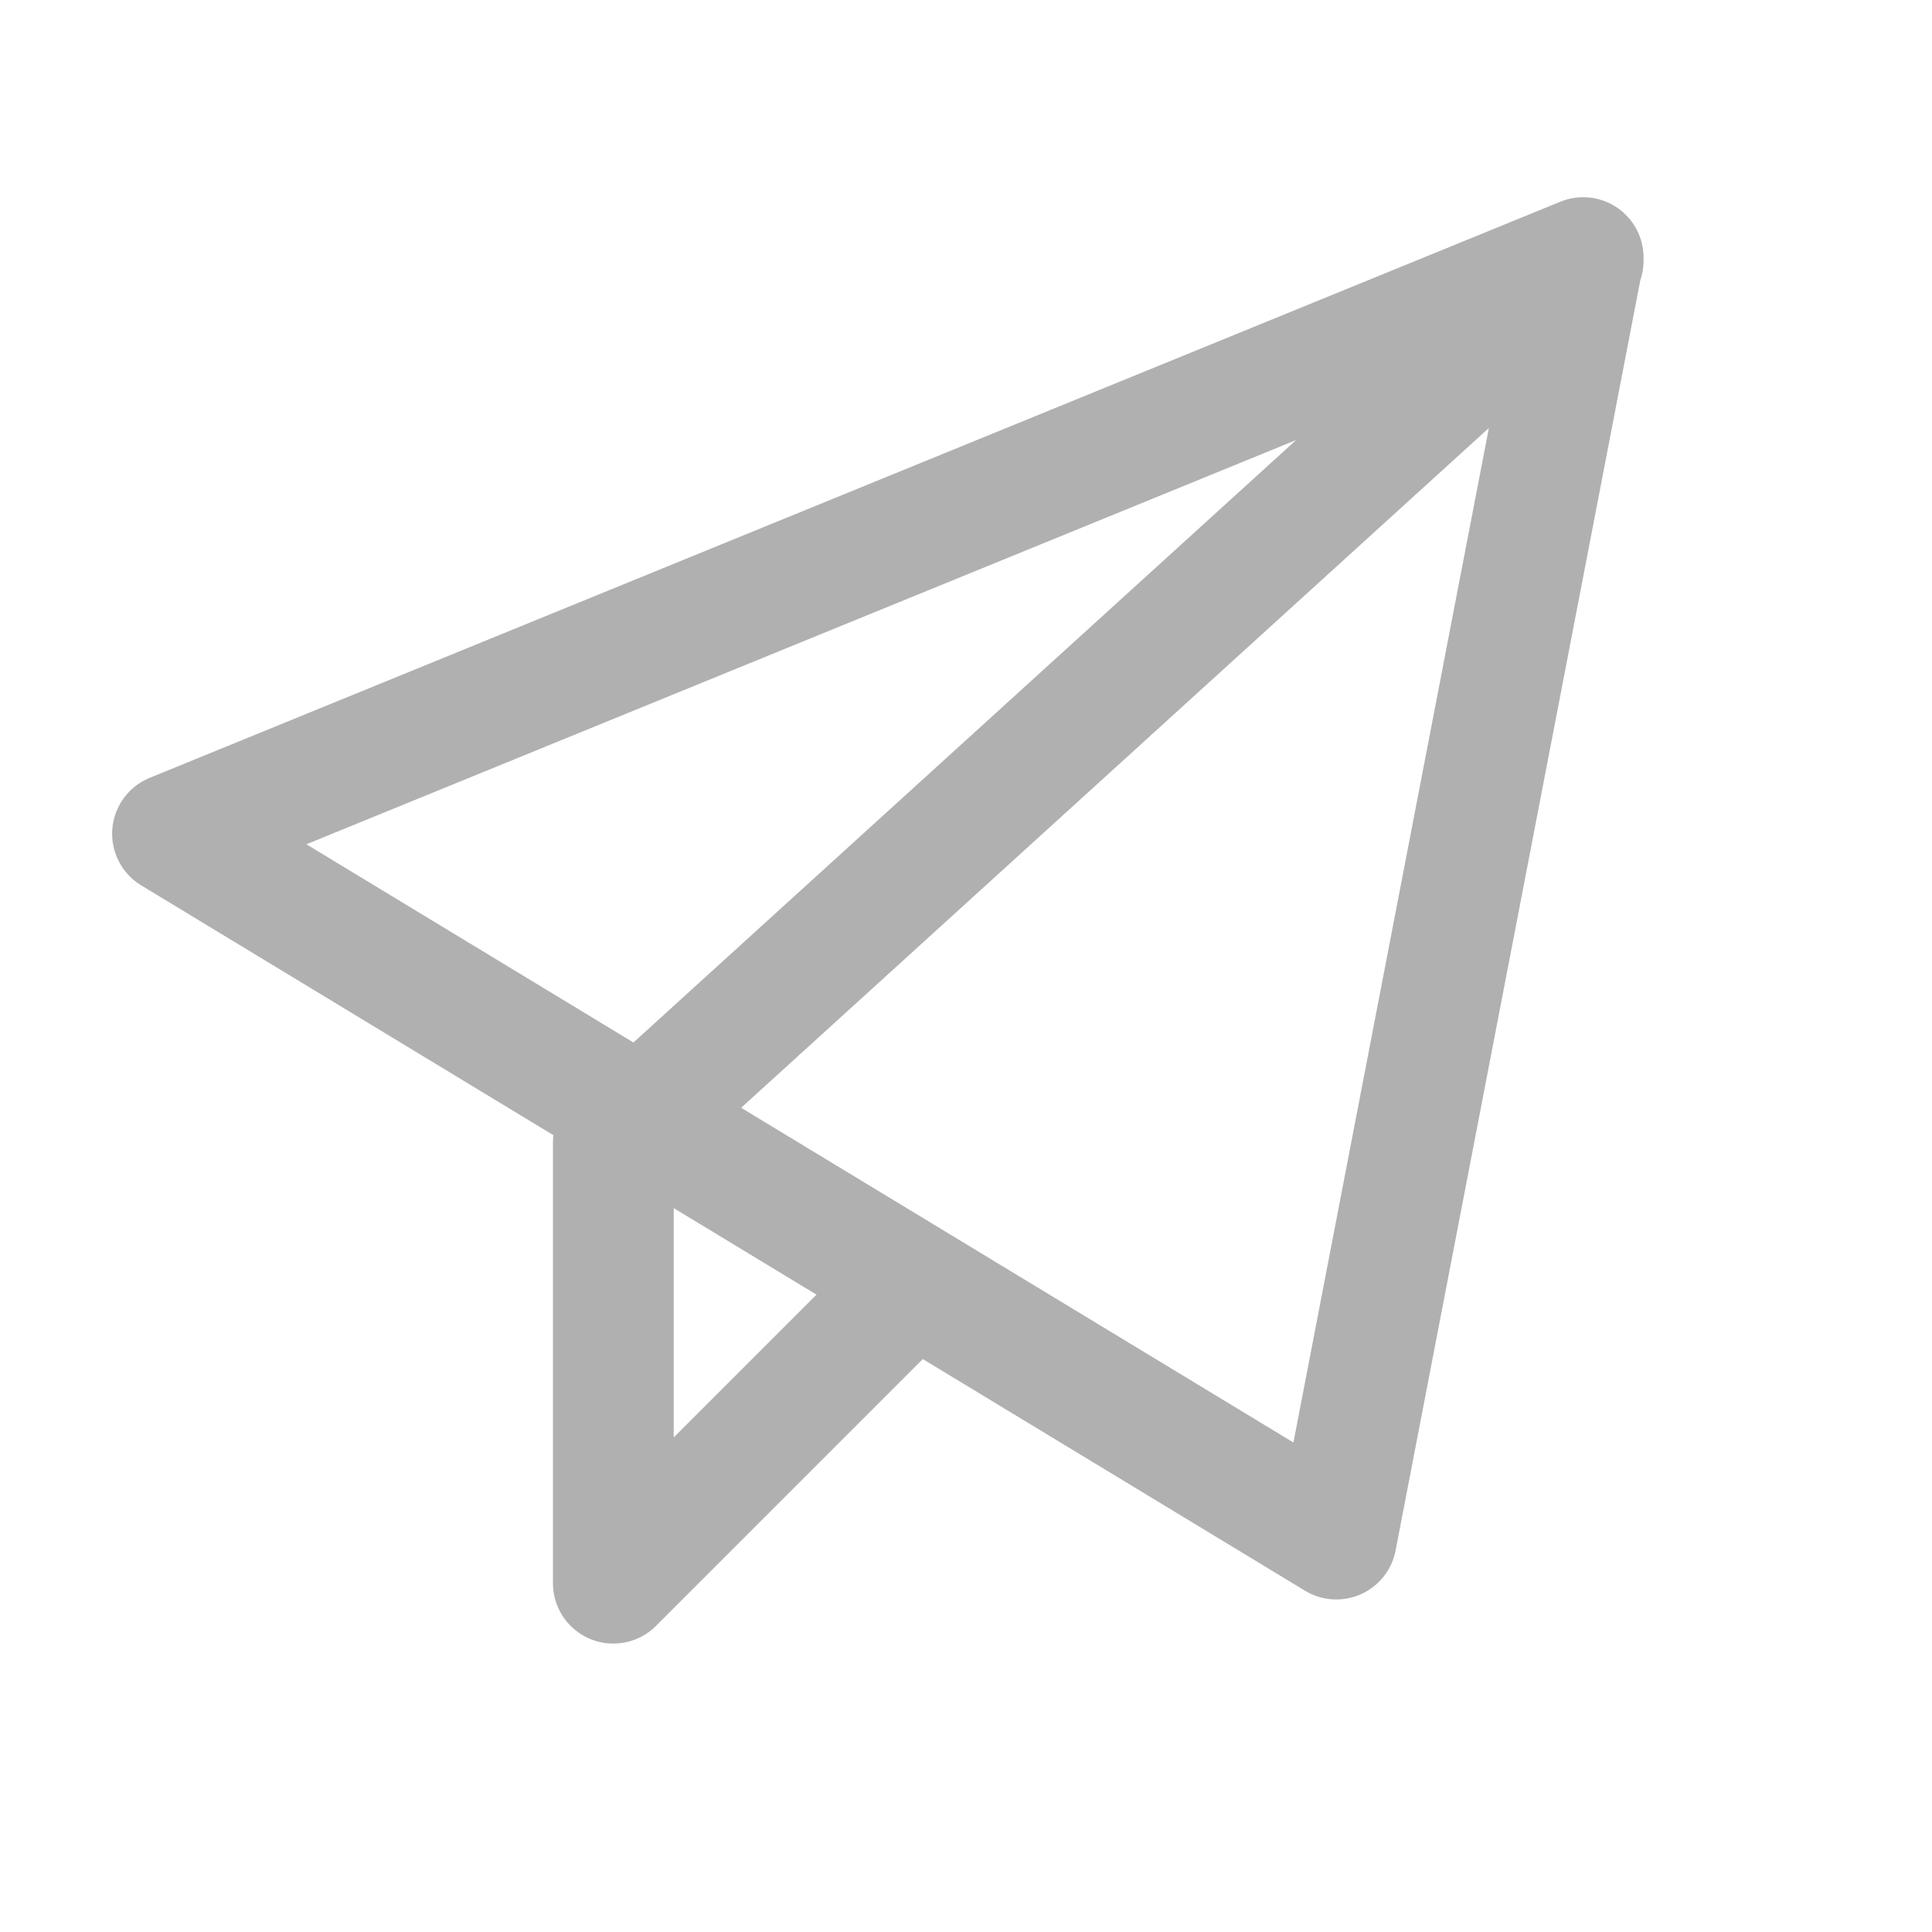
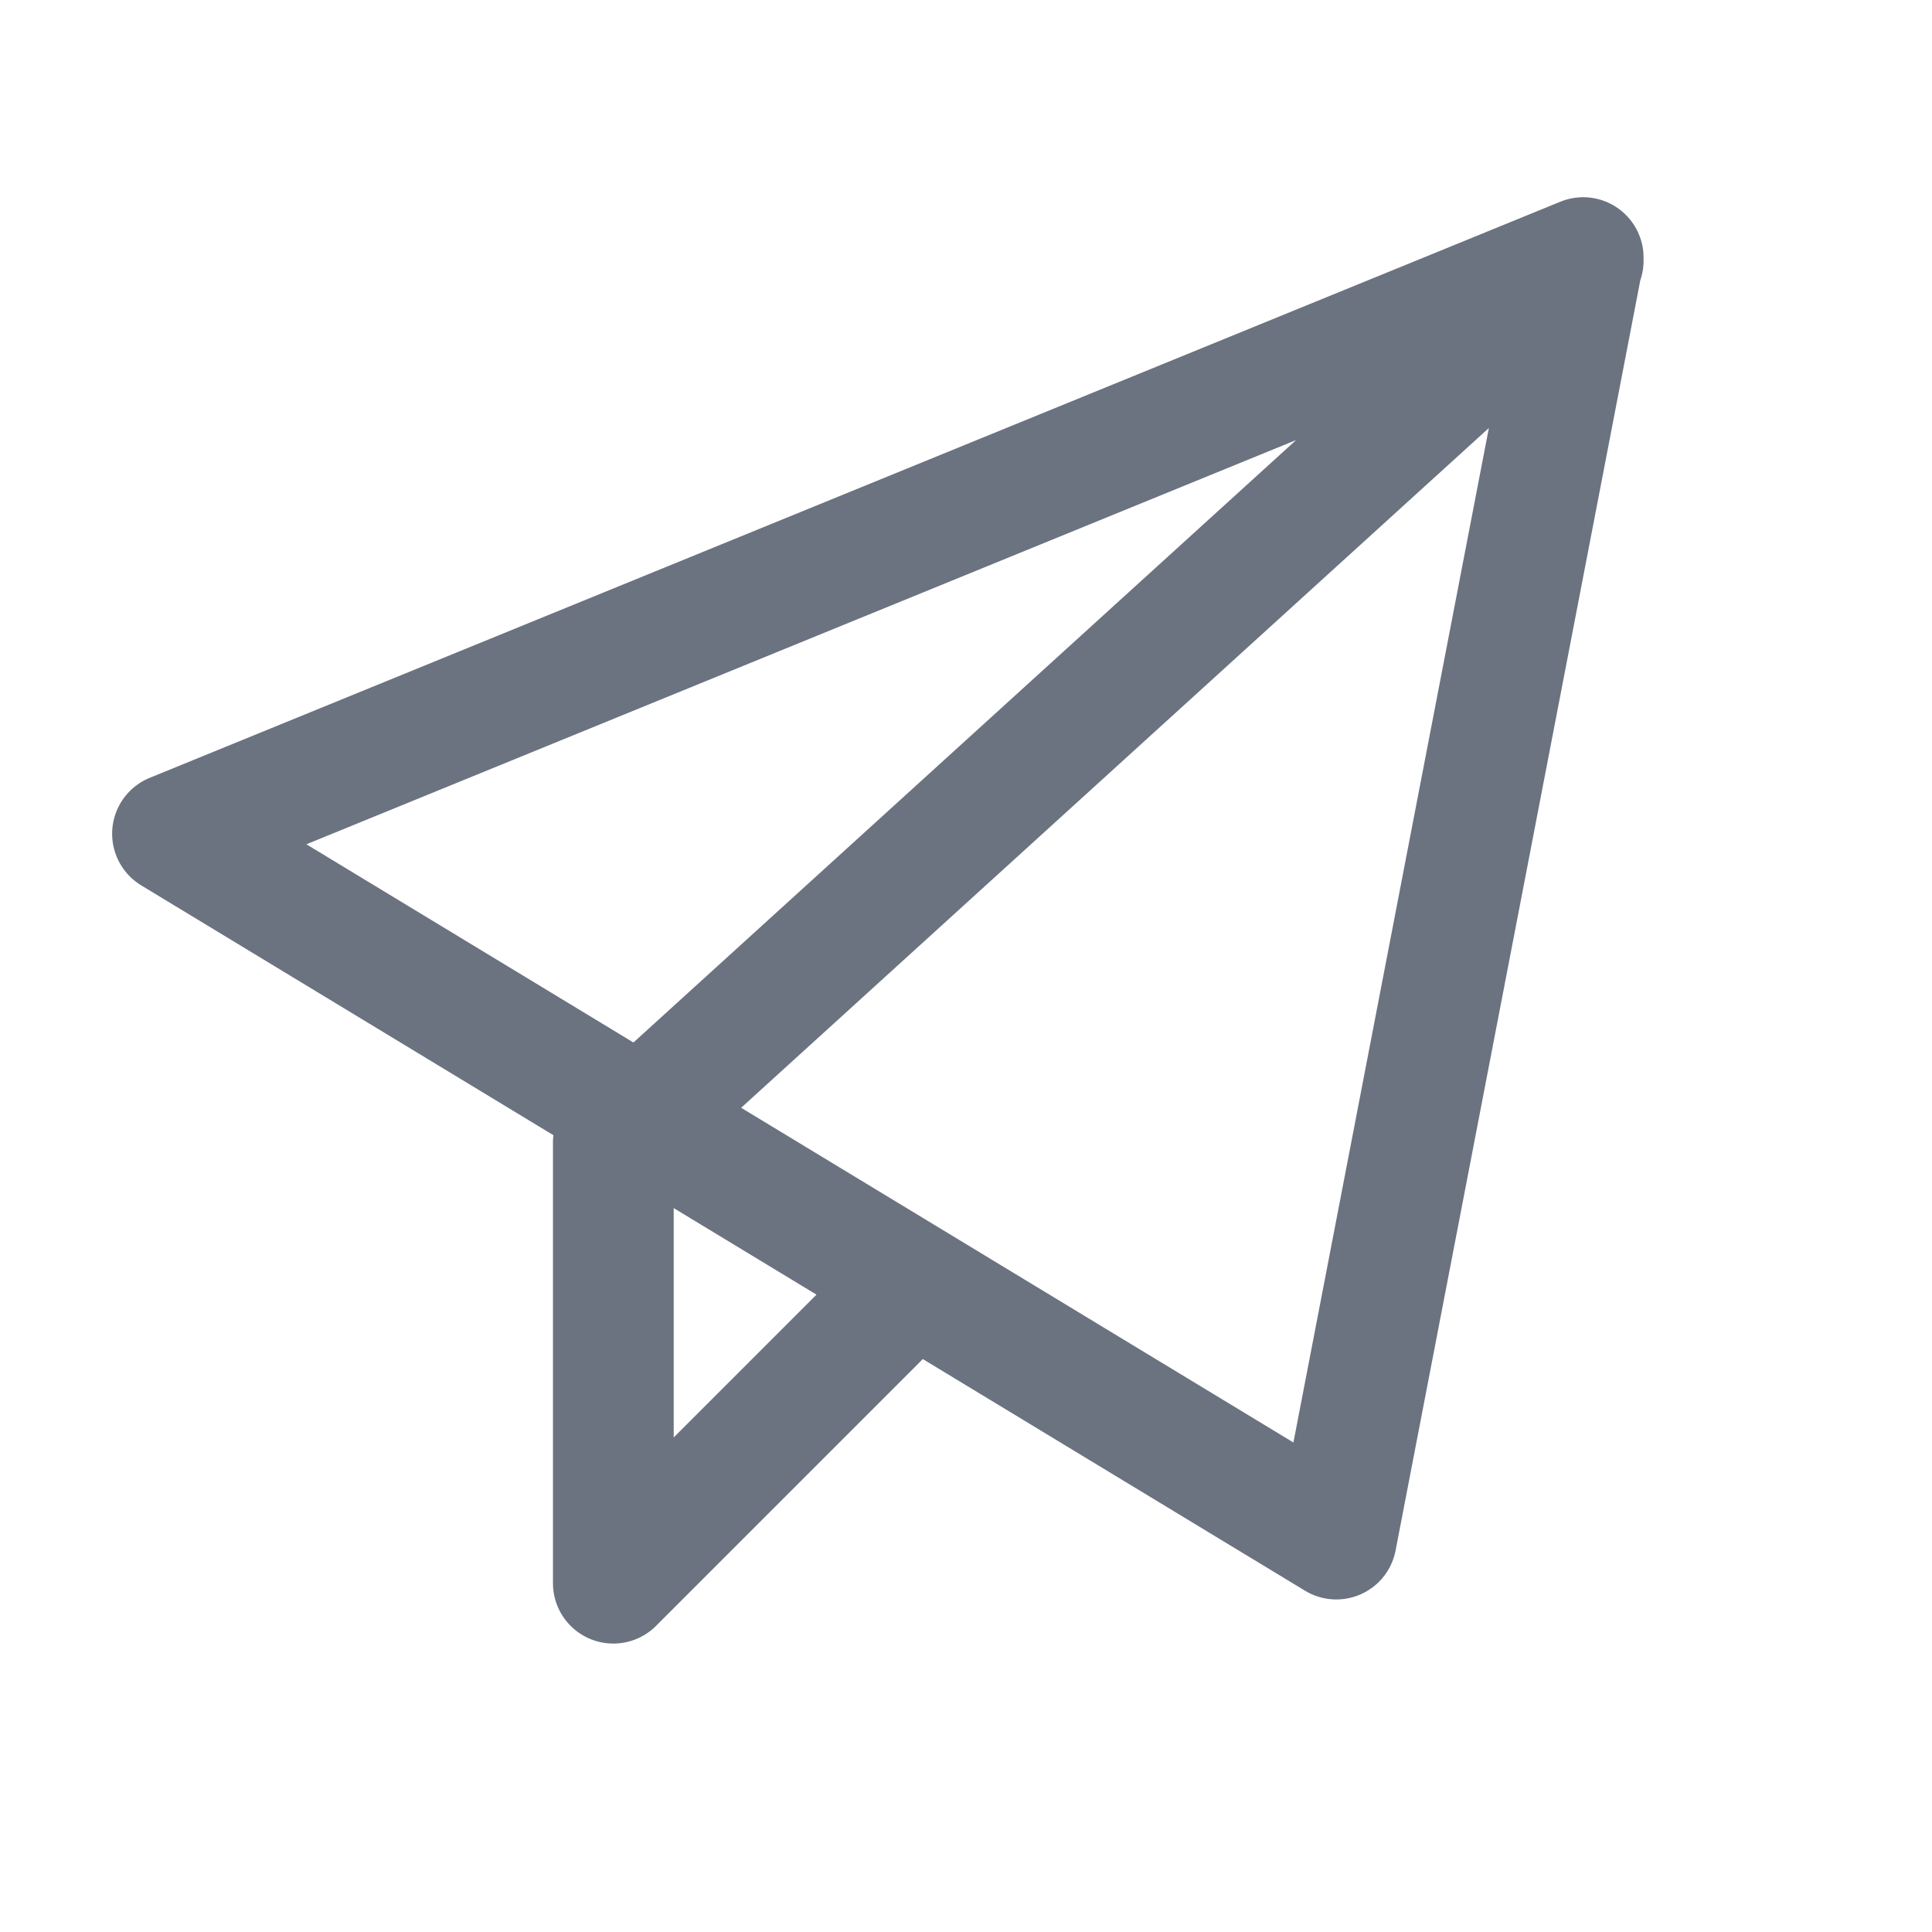
<svg xmlns="http://www.w3.org/2000/svg" width="24" height="24" viewBox="0 0 24 24" fill="none">
-   <path d="M19.667 3.238L7.619 14.191V19.667L10.905 16.381M2.143 10.357L19.667 3.2L16.6 19.119L2.143 10.357Z" stroke="#B0B0B0" stroke-width="1.5" stroke-linecap="round" stroke-linejoin="round" />
+   <path d="M19.667 3.238L7.619 14.191V19.667L10.905 16.381M2.143 10.357L19.667 3.2L16.6 19.119L2.143 10.357Z" stroke="#6B7280" stroke-width="1.5" stroke-linecap="round" stroke-linejoin="round" />
</svg>
